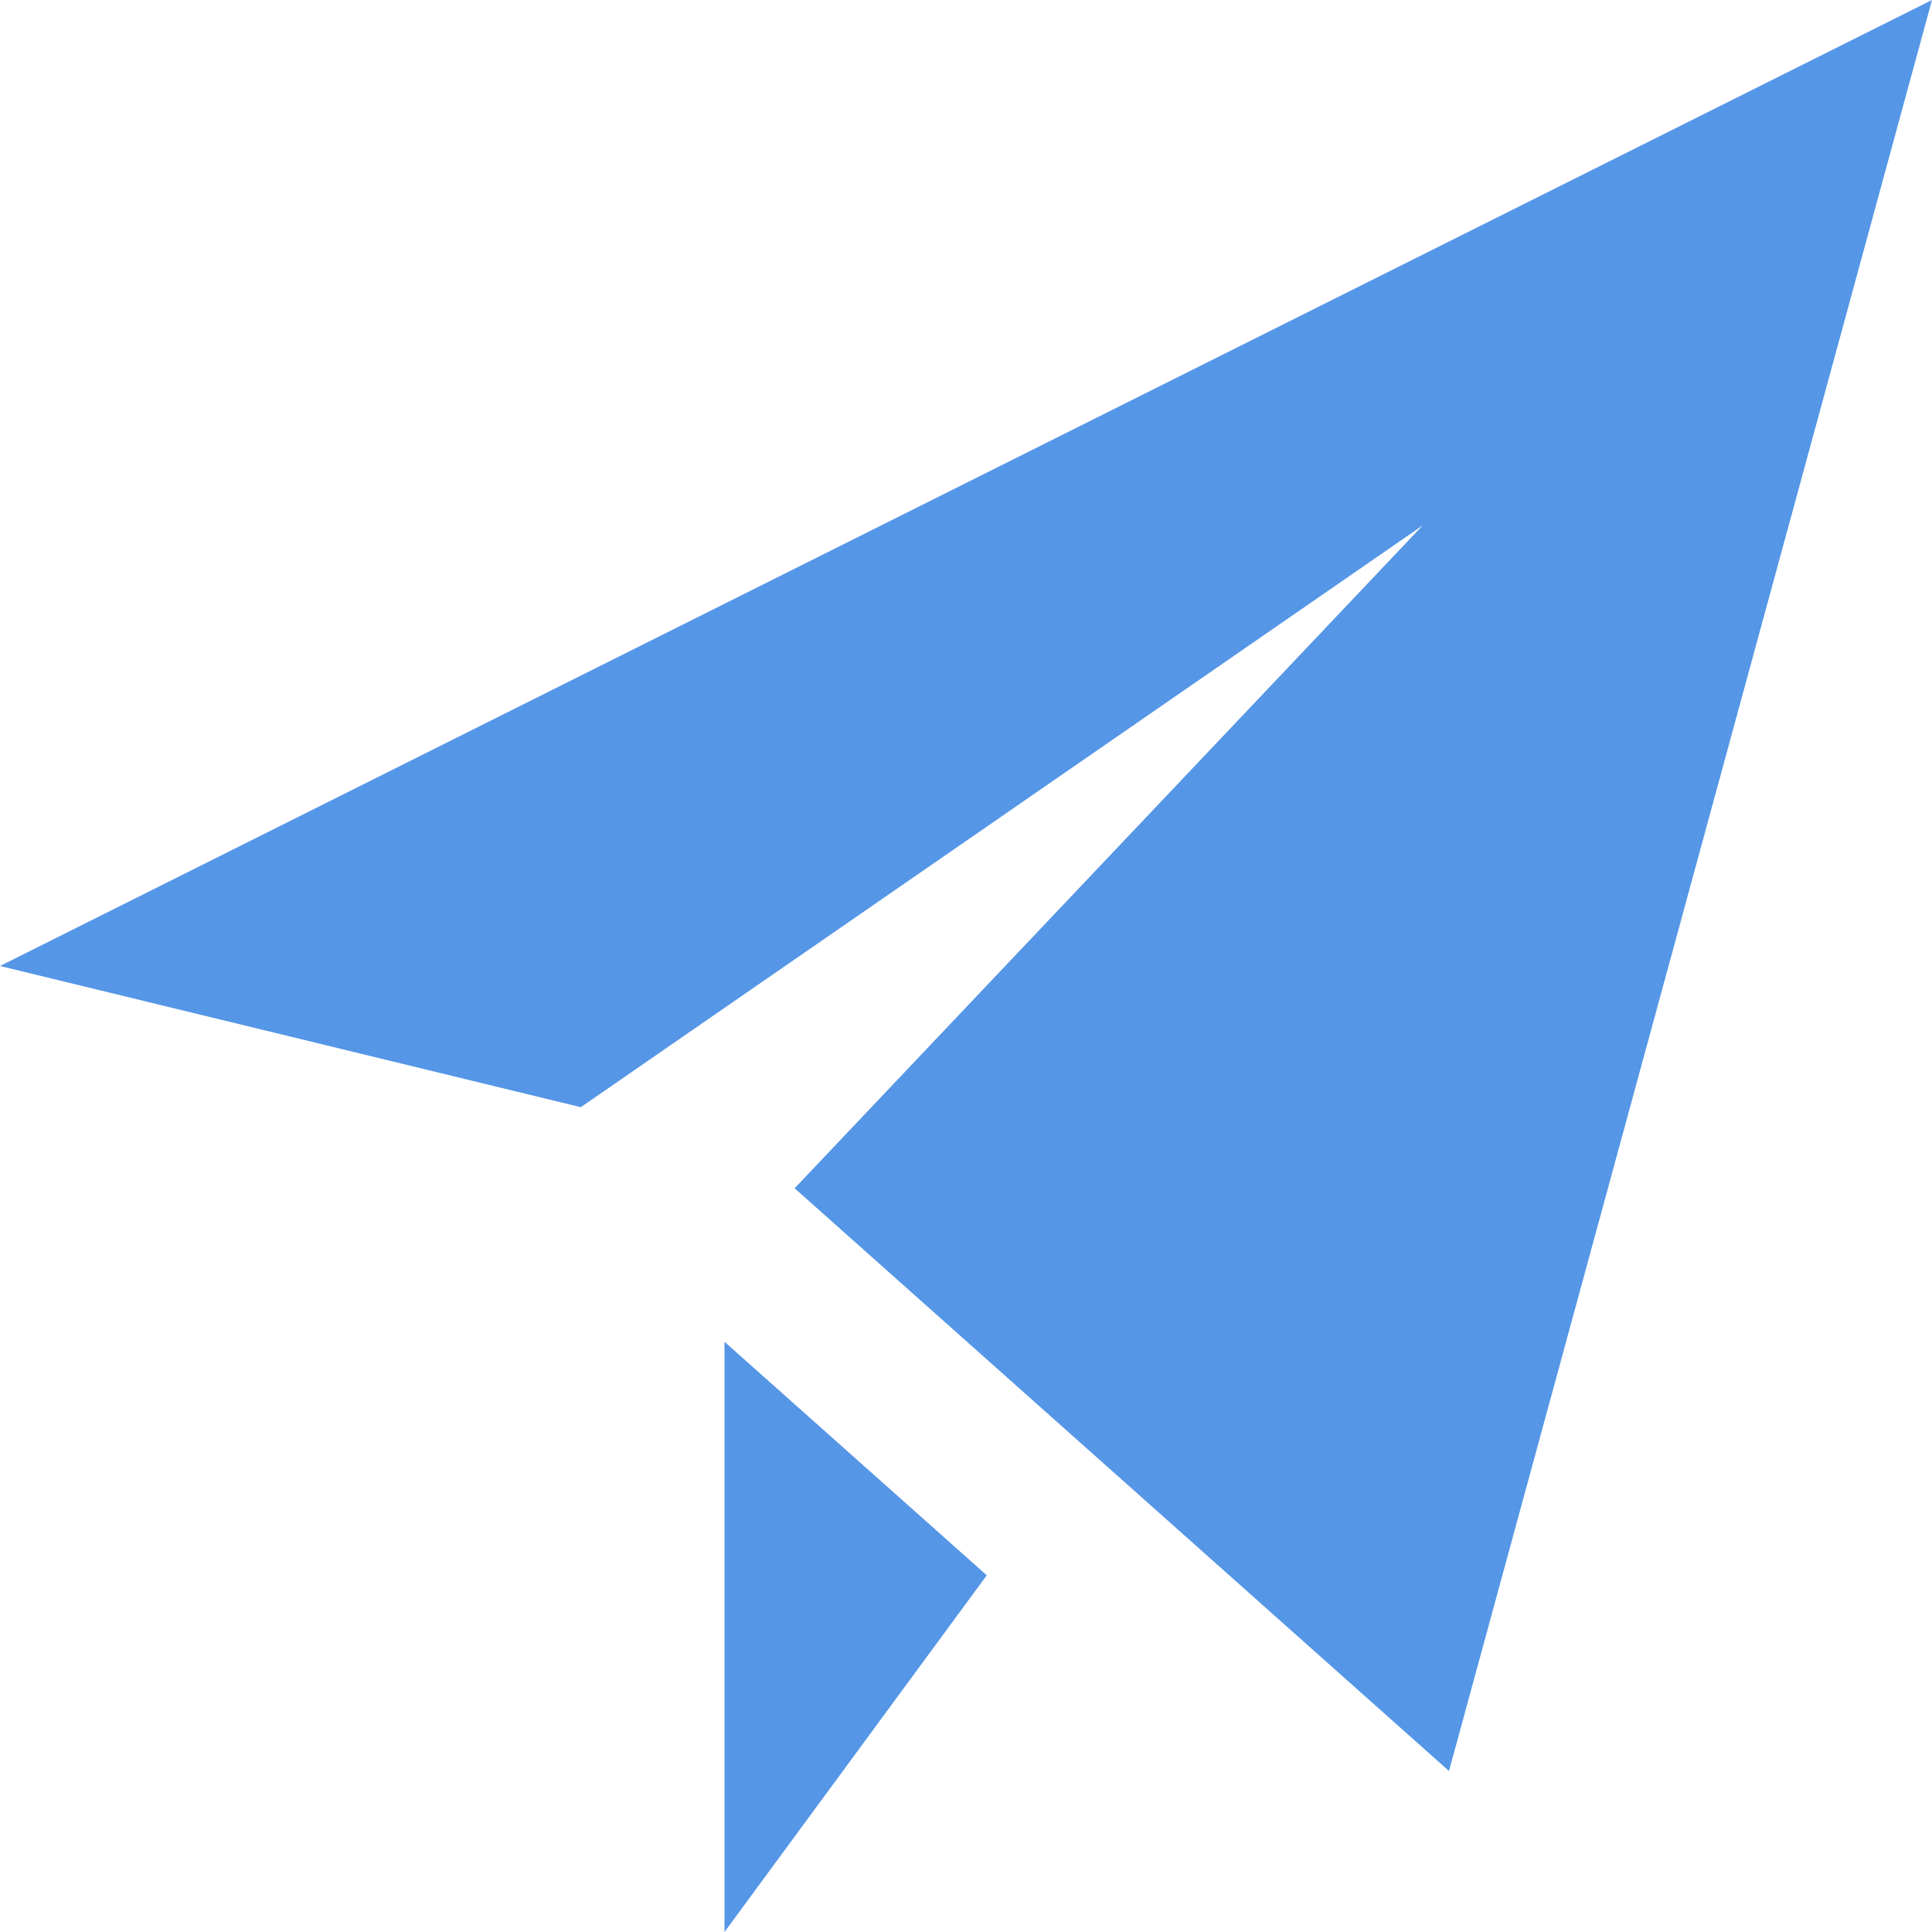
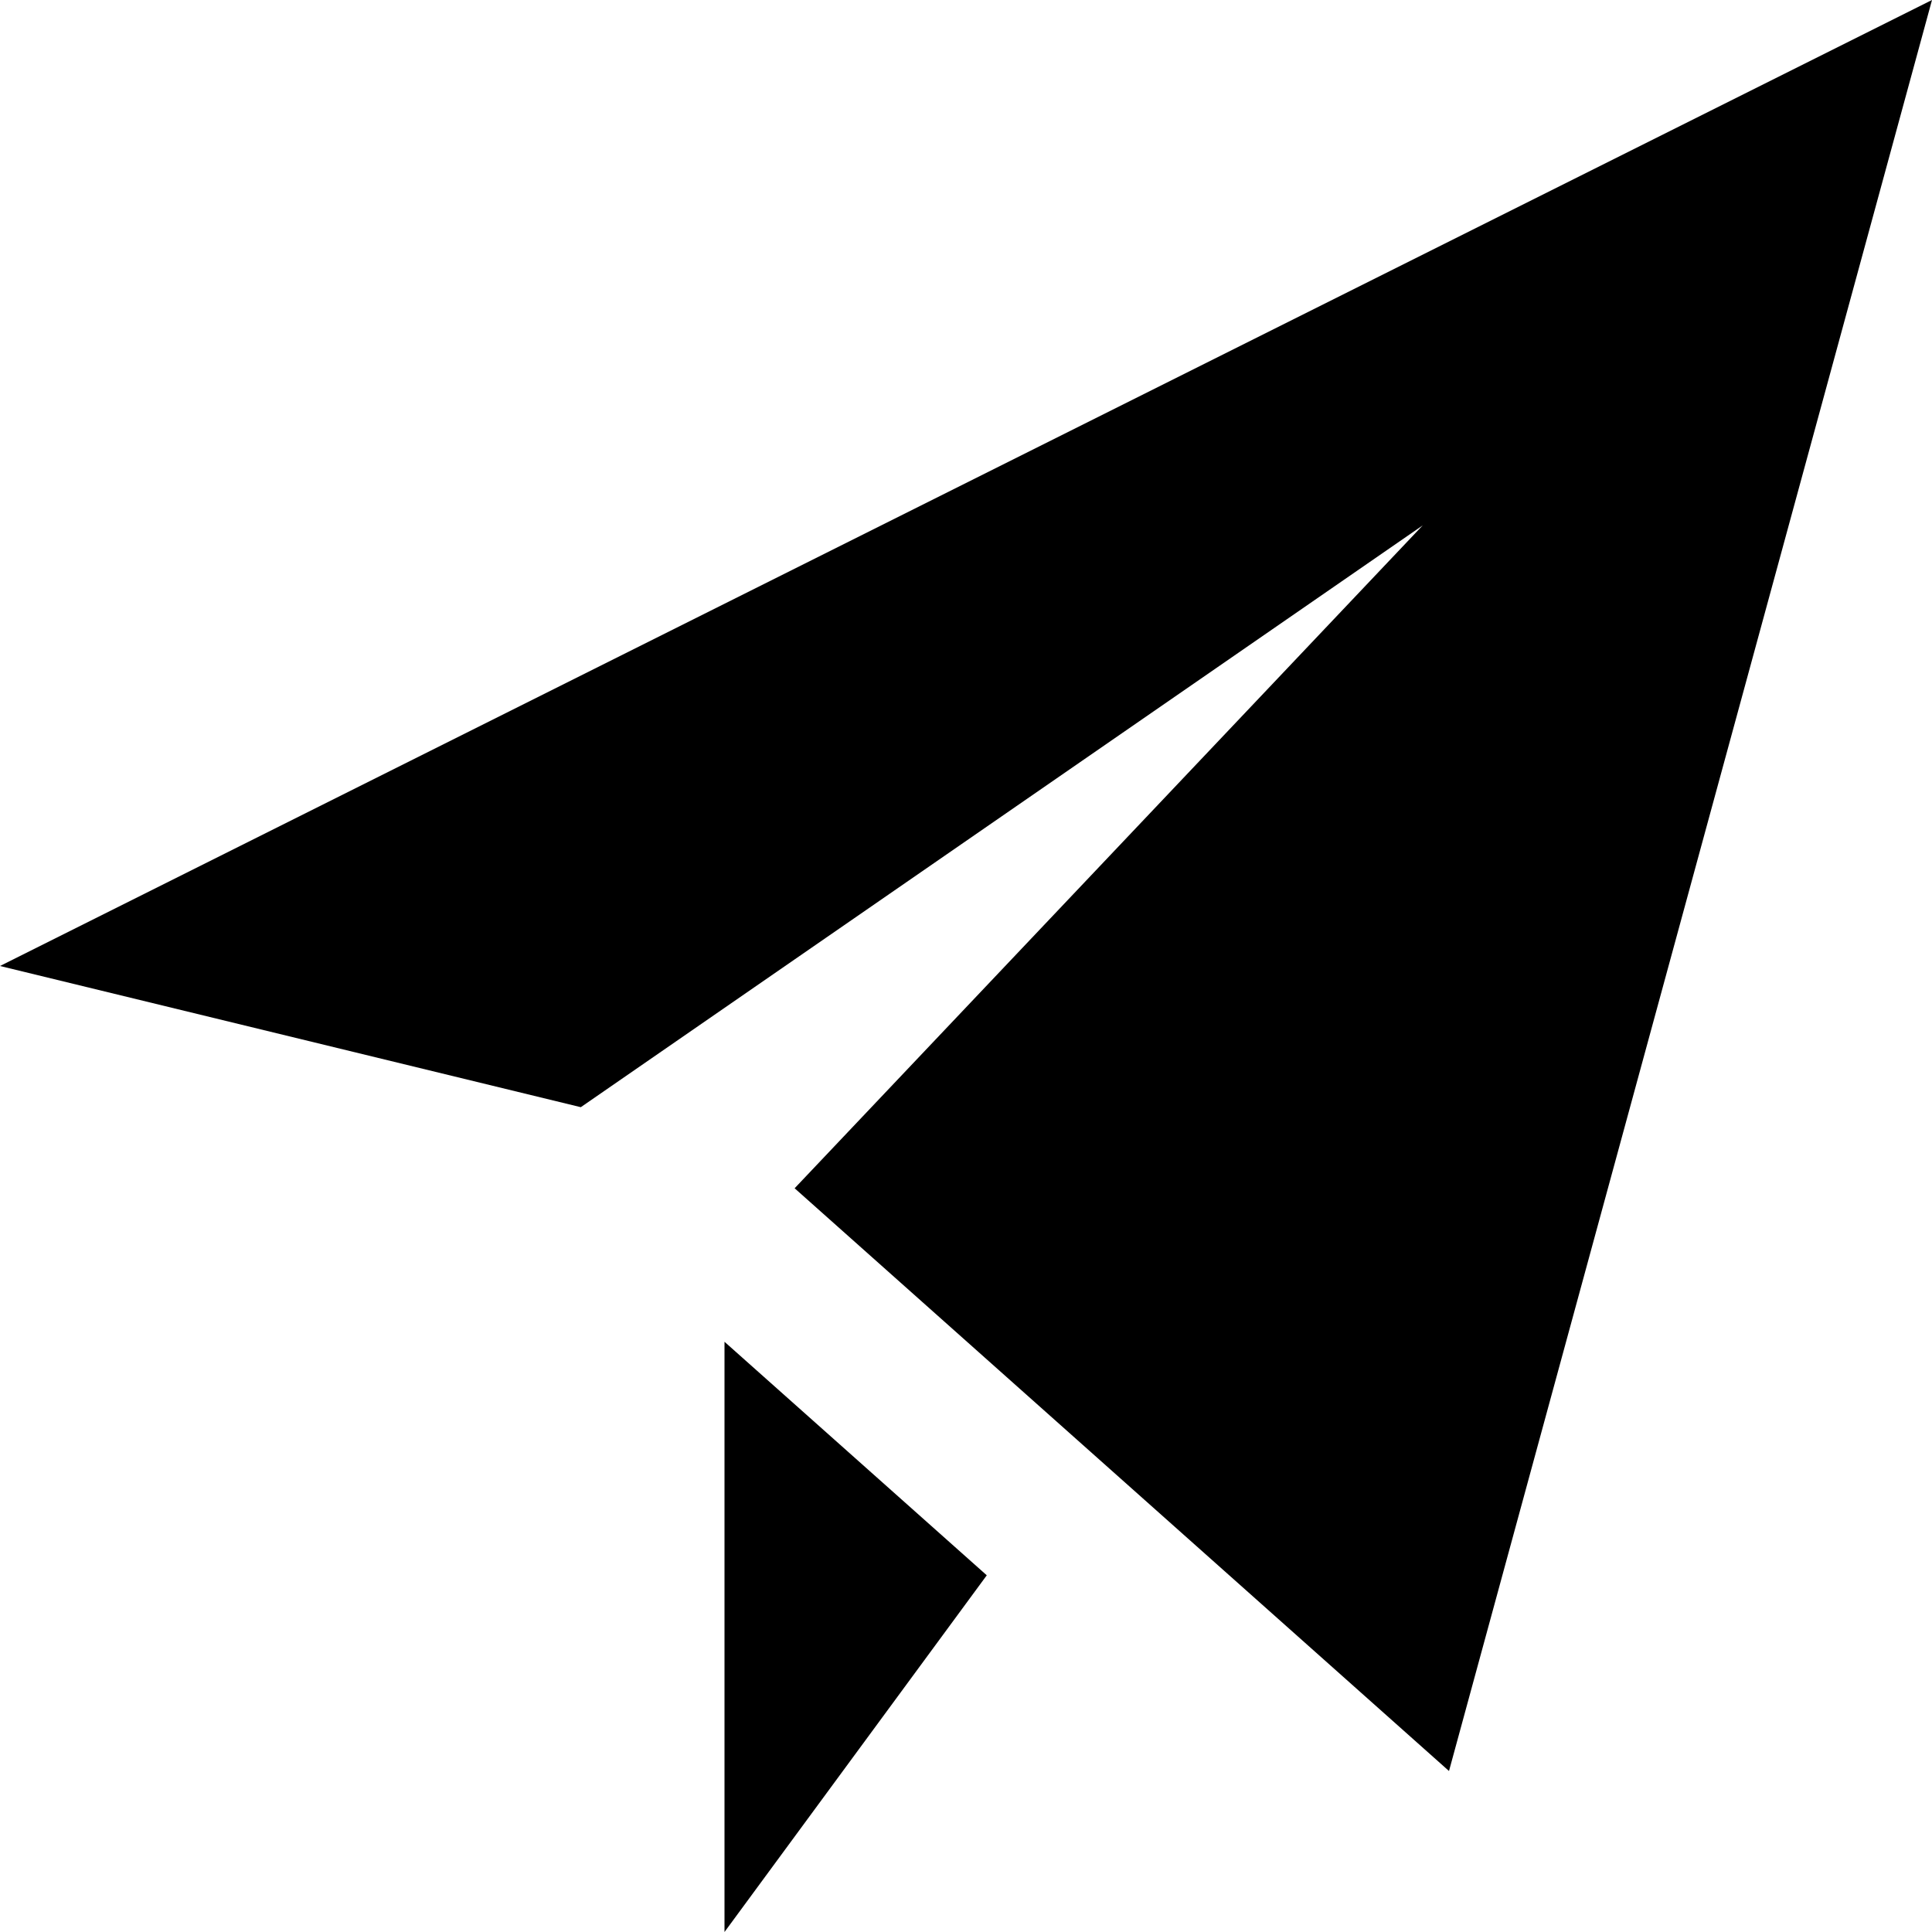
<svg xmlns="http://www.w3.org/2000/svg" width="32" height="32" viewBox="0 0 64 64">
-   <path d="M64 0L48 58.667 26.323 39.363l20.805-21.958L19.24 36.677 0 32 64 0zM24 44.448V64l8.688-11.816L24 44.448z" fill="#5596E6" />
+   <path d="M64 0L48 58.667 26.323 39.363l20.805-21.958L19.24 36.677 0 32 64 0zM24 44.448V64l8.688-11.816L24 44.448z" fill="currentColor" />
</svg>
